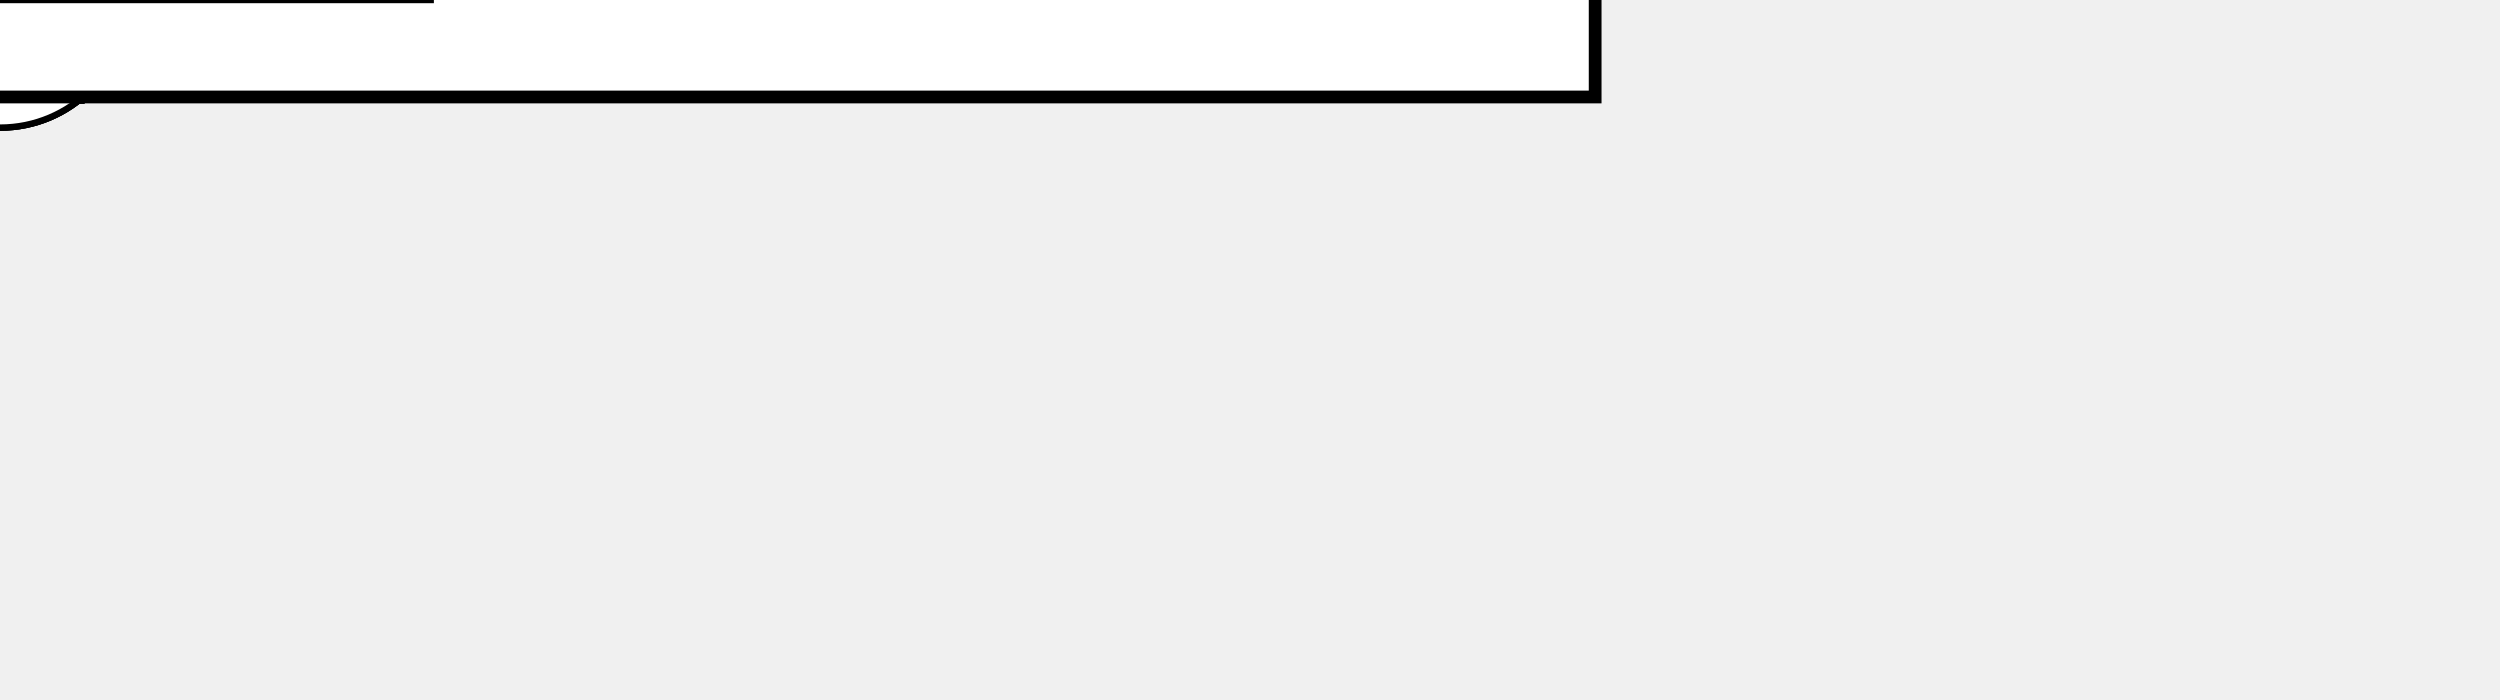
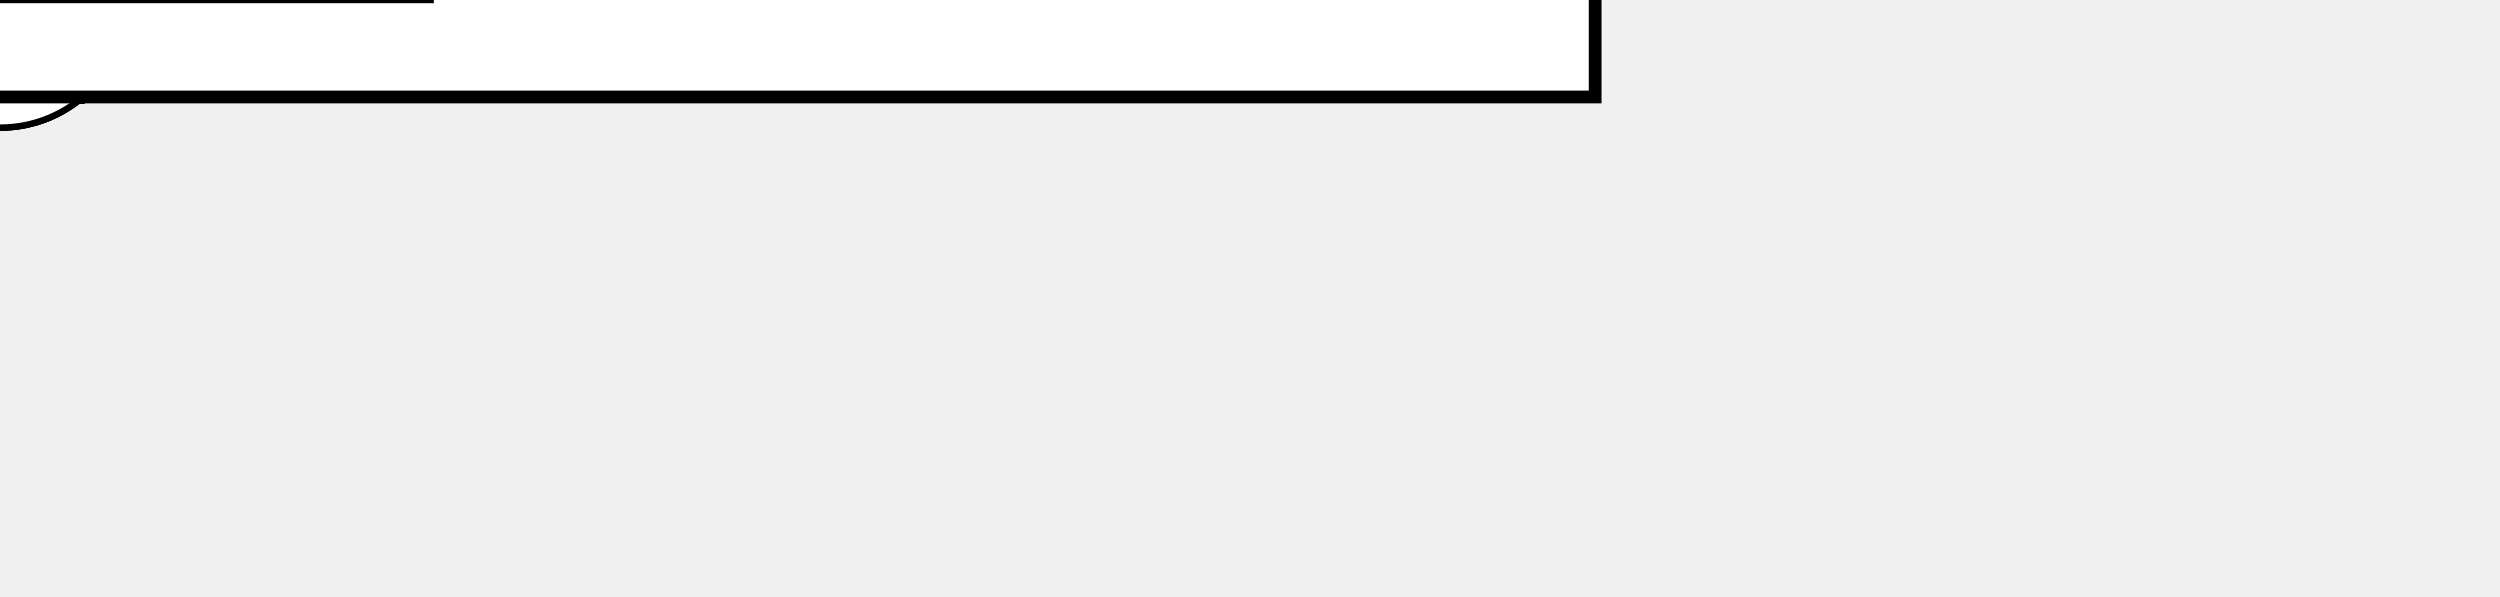
<svg xmlns="http://www.w3.org/2000/svg" baseProfile="full" version="1.1">
  <g id="rectangle-tag">
    <rect x="-6" y="-2.5" width="12" height="5" fill="white" stroke="black" style="stroke-width: 0.25;" />
  </g>
  <g id="triangle-tag">
    <path style="fill: white; stroke: black; stroke-width: 0.25;" d="M 3.1409425e-7,-7.107 5.765,2.878 l -11.53,-6e-7 z" />
  </g>
  <g id="hexagon-tag">
    <path style="fill: white; stroke: black; stroke-width: 0.25;" d="m 0.016,-6.058 5.234,3.837 -2.031,6.163 c 0,0 -6.489,-0.027 -6.489,-0.027 l -1.979,-6.18 5.266,-3.792" />
  </g>
  <g id="capsule-tag">
    <rect x="-6" y="-2.5" width="12" height="5" rx="2.5" ry="2.5" fill="white" stroke="black" style="stroke-width: 0.25;" />
  </g>
  <g id="circle-tag">
    <circle r="5" fill="white" stroke="black" style="stroke-width: 0.25;" />
  </g>
  <g id="door-tag">
    <circle r="5" fill="white" stroke="black" style="stroke-width: 0.25;" />
    <text y="-1.75" class="regular" text-anchor="middle" dominant-baseline="middle" data-type="text-template" />
    <line x1="-5" x2="5" style="stroke: black; stroke-width: 0.25;" />
    <text y="2.5" class="regular" text-anchor="middle" dominant-baseline="middle" data-type="text-template" />
  </g>
  <g id="window-tag">
    <path style="fill: white; stroke: black; stroke-width: 0.25;" d="m 0.016,-6.058 5.234,3.837 -2.031,6.163 c 0,0 -6.489,-0.027 -6.489,-0.027 l -1.979,-6.18 5.266,-3.792" />
  </g>
  <g id="space-tag">
    <text font-size="5.78px" text-anchor="left" dominant-baseline="middle" data-type="text-template" />
    <text y="3.5" class="small" text-anchor="left" dominant-baseline="middle" data-type="text-template" />
    <text y="7" class="small" text-anchor="left" dominant-baseline="middle" data-type="text-template" />
  </g>
  <g id="spot-elevation">
    <path style="fill: white; stroke: black; stroke-width: 0.5;" d="M 0,-2 0,2 M -2,0 2,0" />
  </g>
  <g id="elevation-arrow">
    <path style="fill: black;" d="M -7.071 0 0 -7.071 7.071 0" />
  </g>
  <g id="elevation-tag">
    <circle r="5" fill="white" stroke="black" style="stroke-width: 0.25;" />
    <line x1="-5" y1="0" x2="5" y2="0" style="stroke: black; stroke-width: 0.25;" />
  </g>
  <g id="section-arrow">
    <path style="fill: black;" d="M -3 0 L 0 -4 L 3 0" />
  </g>
  <g id="setout-tag">
    <circle fill="white" stroke="black" r="2.5" style="stroke-width: 0.5" />
    <path d="M 0 0 L -2.5 0 A 2.5 2.5 0 0 1 0 -2.5 Z" fill="black" />
    <path d="M 0 0 L 2.5 0 A 2.5 2.5 0 0 1 0 2.5 Z" fill="black" />
    <text x="3" y="-8" class="small" text-anchor="start" dominant-baseline="auto" data-type="text-template" />
    <text x="3" y="-4" class="regular" text-anchor="start" dominant-baseline="auto" data-type="text-template" />
  </g>
  <g id="setout-point">
    <circle fill="white" stroke="black" r="2.5" style="stroke-width: 0.5" />
    <path d="M 0 0 L -2.5 0 A 2.5 2.5 0 0 1 0 -2.5 Z" fill="black" />
    <path d="M 0 0 L 2.5 0 A 2.5 2.5 0 0 1 0 2.5 Z" fill="black" />
  </g>
  <g id="control-point">
    <path style="fill: white; stroke: black; stroke-width: 0.5;" d="M 2.286,1.48 H -1.0000316e-7 -2.286 L -1.143,-0.5 -1.0000316e-7,-2.48 1.143,-0.5 Z" />
    <circle r="0.5" fill="black" stroke="black" style="stroke-width: 0.25;" />
  </g>
  <g id="traverse-point">
    <path style="fill: white; stroke: black; stroke-width: 0.5;" d="M -2,-2 2,2 M -2,2 2,-2" />
  </g>
  <g id="dot">
    <circle r="1" fill="black" stroke="black" style="stroke-width: 0.25;" />
  </g>
  <g id="g10" transform="translate(-5.5, 2.6) scale(-0.01, 0.01) rotate(180)">
    <path d="M 0,0 V 526.43 H 1133.86 V 0 H 0" style="fill:#00a650;fill-opacity:1;fill-rule:nonzero;stroke:none" id="path12" />
    <path d="M 650.906,77.981 786.453,211.008 H 677.859 V 430.012 H 623.953 V 211.008 H 513.805 L 650.906,77.981" style="fill:#ffffff;fill-opacity:1;fill-rule:nonzero;stroke:none" id="path14" />
    <path d="M 1076.02,78.84 V 433.82 H 872.656 V 78.84 h 203.364" style="fill:#ffffff;fill-opacity:1;fill-rule:nonzero;stroke:none" id="path16" />
    <path d="m 355.508,117.063 v 72.617 l -75.203,75.199 21.879,21.875 46.015,-46.012 c 5.016,-5.019 13.141,-5.019 18.156,0 l 12.102,12.102 c 5.012,5.008 5.012,13.133 0,18.148 l -46.019,46.02 32.406,32.406 v 11.613 c 5.609,-2.222 11.715,-3.457 18.117,-3.457 27.176,0 49.203,22.031 49.203,49.203 0,27.18 -22.027,49.203 -49.203,49.203 -27.18,0 -49.211,-22.023 -49.211,-49.203 0,-4.711 0.68,-9.265 1.918,-13.578 H 197.297 l -59.332,-59.336 c -5.012,-5.011 -5.012,-13.14 0,-18.156 l 12.101,-12.098 c 5.016,-5.011 13.141,-5.011 18.157,0 l 46.797,46.797 h 34.582 L 144.488,245.293 H 70.68 c -7.09,0 -12.836,-5.75 -12.836,-12.84 v -25.668 c 0,-7.097 5.746,-12.84 12.836,-12.84 H 209.371 L 244,228.574 304.16,168.41 V 83.281 c 0,-7.09 5.746,-12.832 12.844,-12.832 h 25.668 c 7.09,0 12.836,5.742 12.836,12.832 v 33.782" style="fill:#ffffff;fill-opacity:1;fill-rule:nonzero;stroke:none" id="path18" />
  </g>
  <g id="c1" transform="translate(-7.15,-9.1) scale(0.06)">
    <path style="fill:#000000;stroke:#000000;stroke-width:4;stroke-dasharray:none;stroke-opacity:1" d="M 78.47,152.873 H 161.033 Z" id="path1" />
    <path style="fill:#000000;stroke:#000000;stroke-width:4;stroke-dasharray:none;stroke-opacity:1" d="m 90.317,182.034 58.508,-58.254 z" id="path1-8" />
    <path style="fill:#000000;stroke:#000000;stroke-width:4;stroke-dasharray:none;stroke-opacity:1" d="m 120.333,194.67 -0.822,-82.56 z" id="path1-0" />
    <path style="fill:#000000;stroke:#000000;stroke-width:4;stroke-dasharray:none;stroke-opacity:1" d="M 149.375,182.533 90.541,124.608 Z" id="path1-8-0" />
    <circle style="fill:none;stroke:#000000;stroke-width:4;stroke-dasharray:none;stroke-opacity:1" id="path2" cx="119.906" cy="153.381" r="41.451" />
  </g>
  <g id="hwa" transform=" translate(-7.15,-9.1) scale(0.06)">
    <path style="fill:#000000;stroke:#000000;stroke-width:4;stroke-dasharray:none;stroke-opacity:1" d="M 78.47,152.873 H 161.033 Z" id="path1" />
    <path style="fill:#000000;stroke:#000000;stroke-width:4;stroke-dasharray:none;stroke-opacity:1" d="m 120.333,194.67 -0.822,-82.56 z" id="path1-0" />
    <circle style="fill:none;stroke:#000000;stroke-width:4;stroke-dasharray:none;stroke-opacity:1" id="path2" cx="119.906" cy="153.381" r="20.451" />
  </g>
  <g id="son_uit" transform="translate(2, -4) scale(1.5)">
    <path d="M0 0H4ZL2 4 4 0H0" style="fill:#000000;fill-rule:nonzero;stroke:#000000; stroke-width:0.25;" id="path1" />
    <path d="M0 0H2ZL2 4V0" style="fill:#ffffff;fill-rule:nonzero;stroke:#000000; stroke-width:0.25;" id="path2" />
  </g>
  <g id="son_nuit" transform="translate(2, -4) scale(1.5)">
    <path d="M0 0H4ZL2 4 4 0H0" style="fill:#ffffff;fill-rule:nonzero;stroke:#000000; stroke-width:0.25;" id="path1" />
  </g>
  <g id="son_kl_uit" transform="translate(2, -4) scale(1.5)">
    <path d="M0 0H4ZL2 4 4 0M4 4H0" style="fill:#000000;fill-rule:nonzero;stroke:#000000; stroke-width:0.25;" id="path1" />
    <path d="M0 0H2ZL2 4V0" style="fill:#ffffff;fill-rule:nonzero;stroke:#000000; stroke-width:0.25;" id="path2" />
  </g>
  <g id="son_kl_nuit" transform="translate(2, -4) scale(1.5)">
    <path d="M0 0H4ZL2 4 4 0M4 4H0" style="fill:#ffffff;fill-rule:nonzero;stroke:#000000; stroke-width:0.25;" id="path1" />
  </g>
-   <g id="kol_bov" transform="translate(0, 0.25) scale(1.5)">
-     <path d="M8 0H0L-6 12" style="fill:none;stroke:#000000; stroke-width:0.15;" id="path1" />
+   <g id="kol_bov" transform="translate(0, 1.25) scale(1.5)">
+     <path d="M8 0H0L-3 6" style="fill:none;stroke:#000000; stroke-width:0.15;" id="path1" />
  </g>
-   <g id="kol_ond" transform="translate(0, -0.25) scale(1.5)">
-     <path d="M8 0H0L-6 12" style="fill:none;stroke:#000000; stroke-width:0.15;" id="path1" />
+   <g id="kol_ond" transform="translate(0, -1.25) scale(1.5)">
+     <path d="M8 0H0L-3 6" style="fill:none;stroke:#000000; stroke-width:0.15;" id="path1" />
  </g>
  <g id="pn_1_8">
    <rect x="-2.5" y="-4.75" width="47.5" height="7.5" fill="white" stroke="black" style="stroke-width: 0.5;" />
  </g>
  <g id="pn_2_5">
    <rect x="-3.5" y="-6.6" width="66" height="10.4" fill="white" stroke="black" style="stroke-width: 0.5;" />
  </g>
  <g id="ds_p_l" transform=" translate(0,0) scale(1)">
    <path d="M17 0H-32V8h3l-3 6-3-6h3" style="fill:none;fill-rule:nonzero;stroke:#000000; stroke-width:0.25;" id="path1" />
  </g>
</svg>
